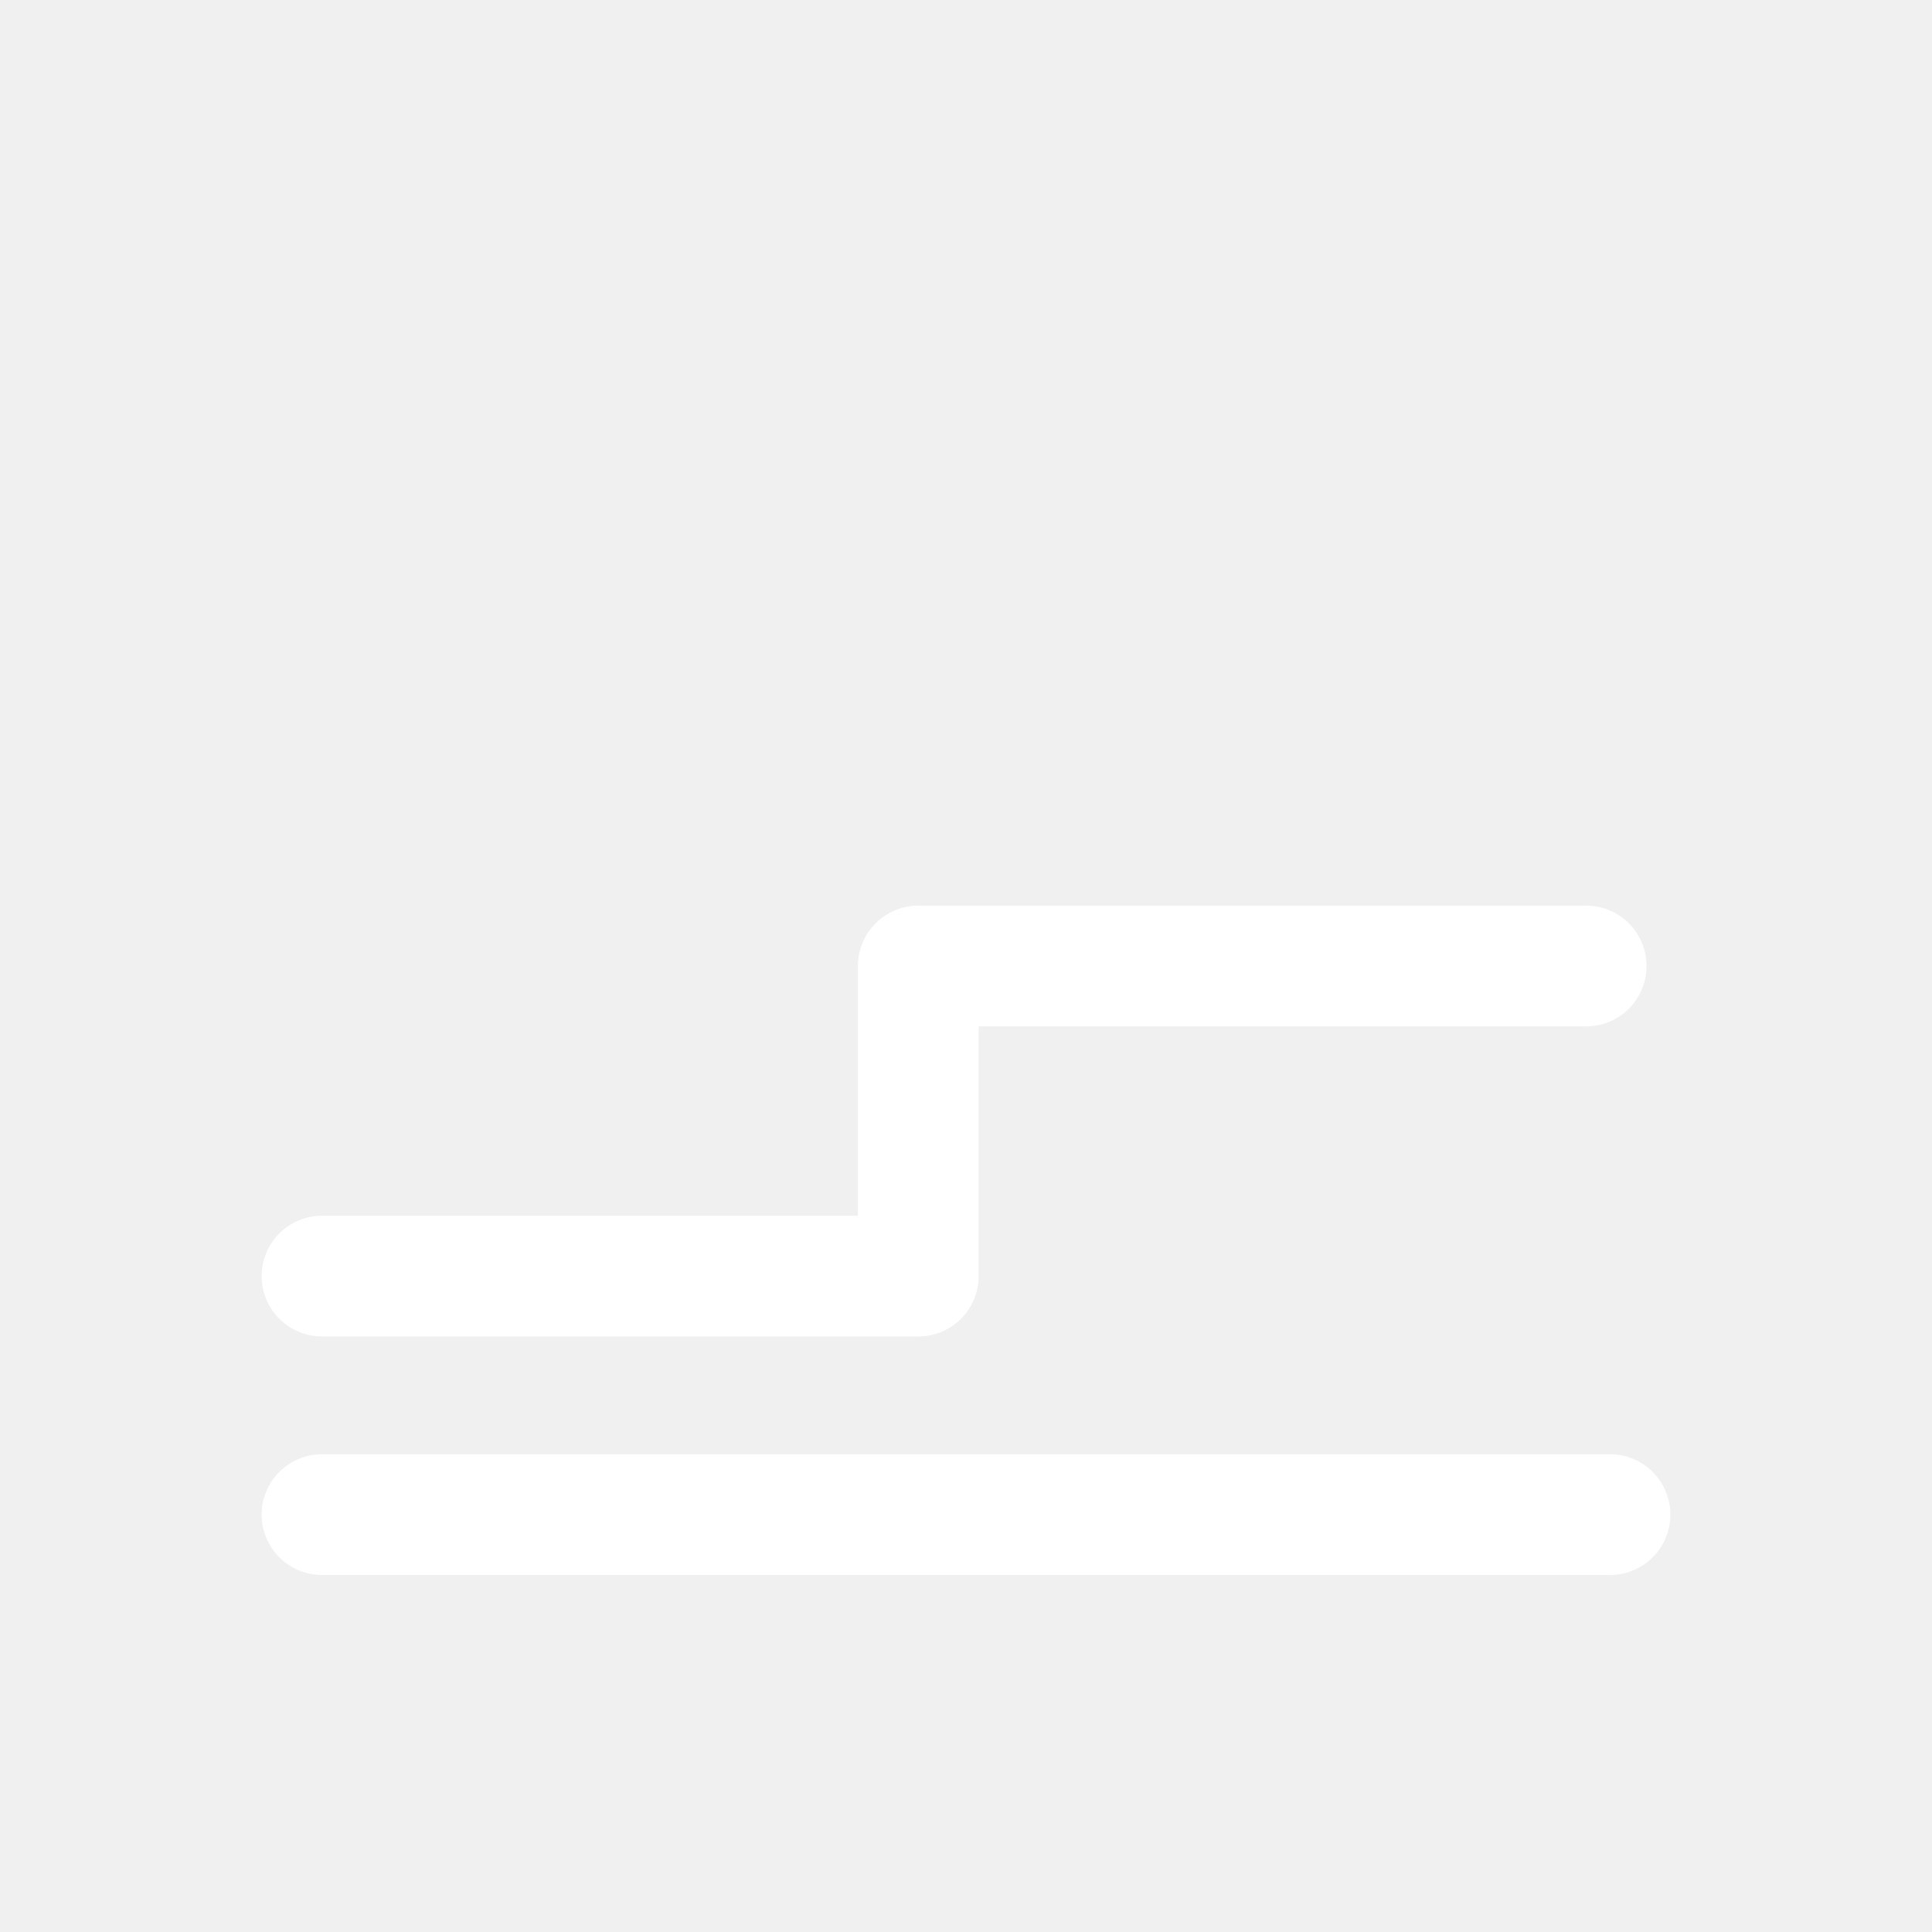
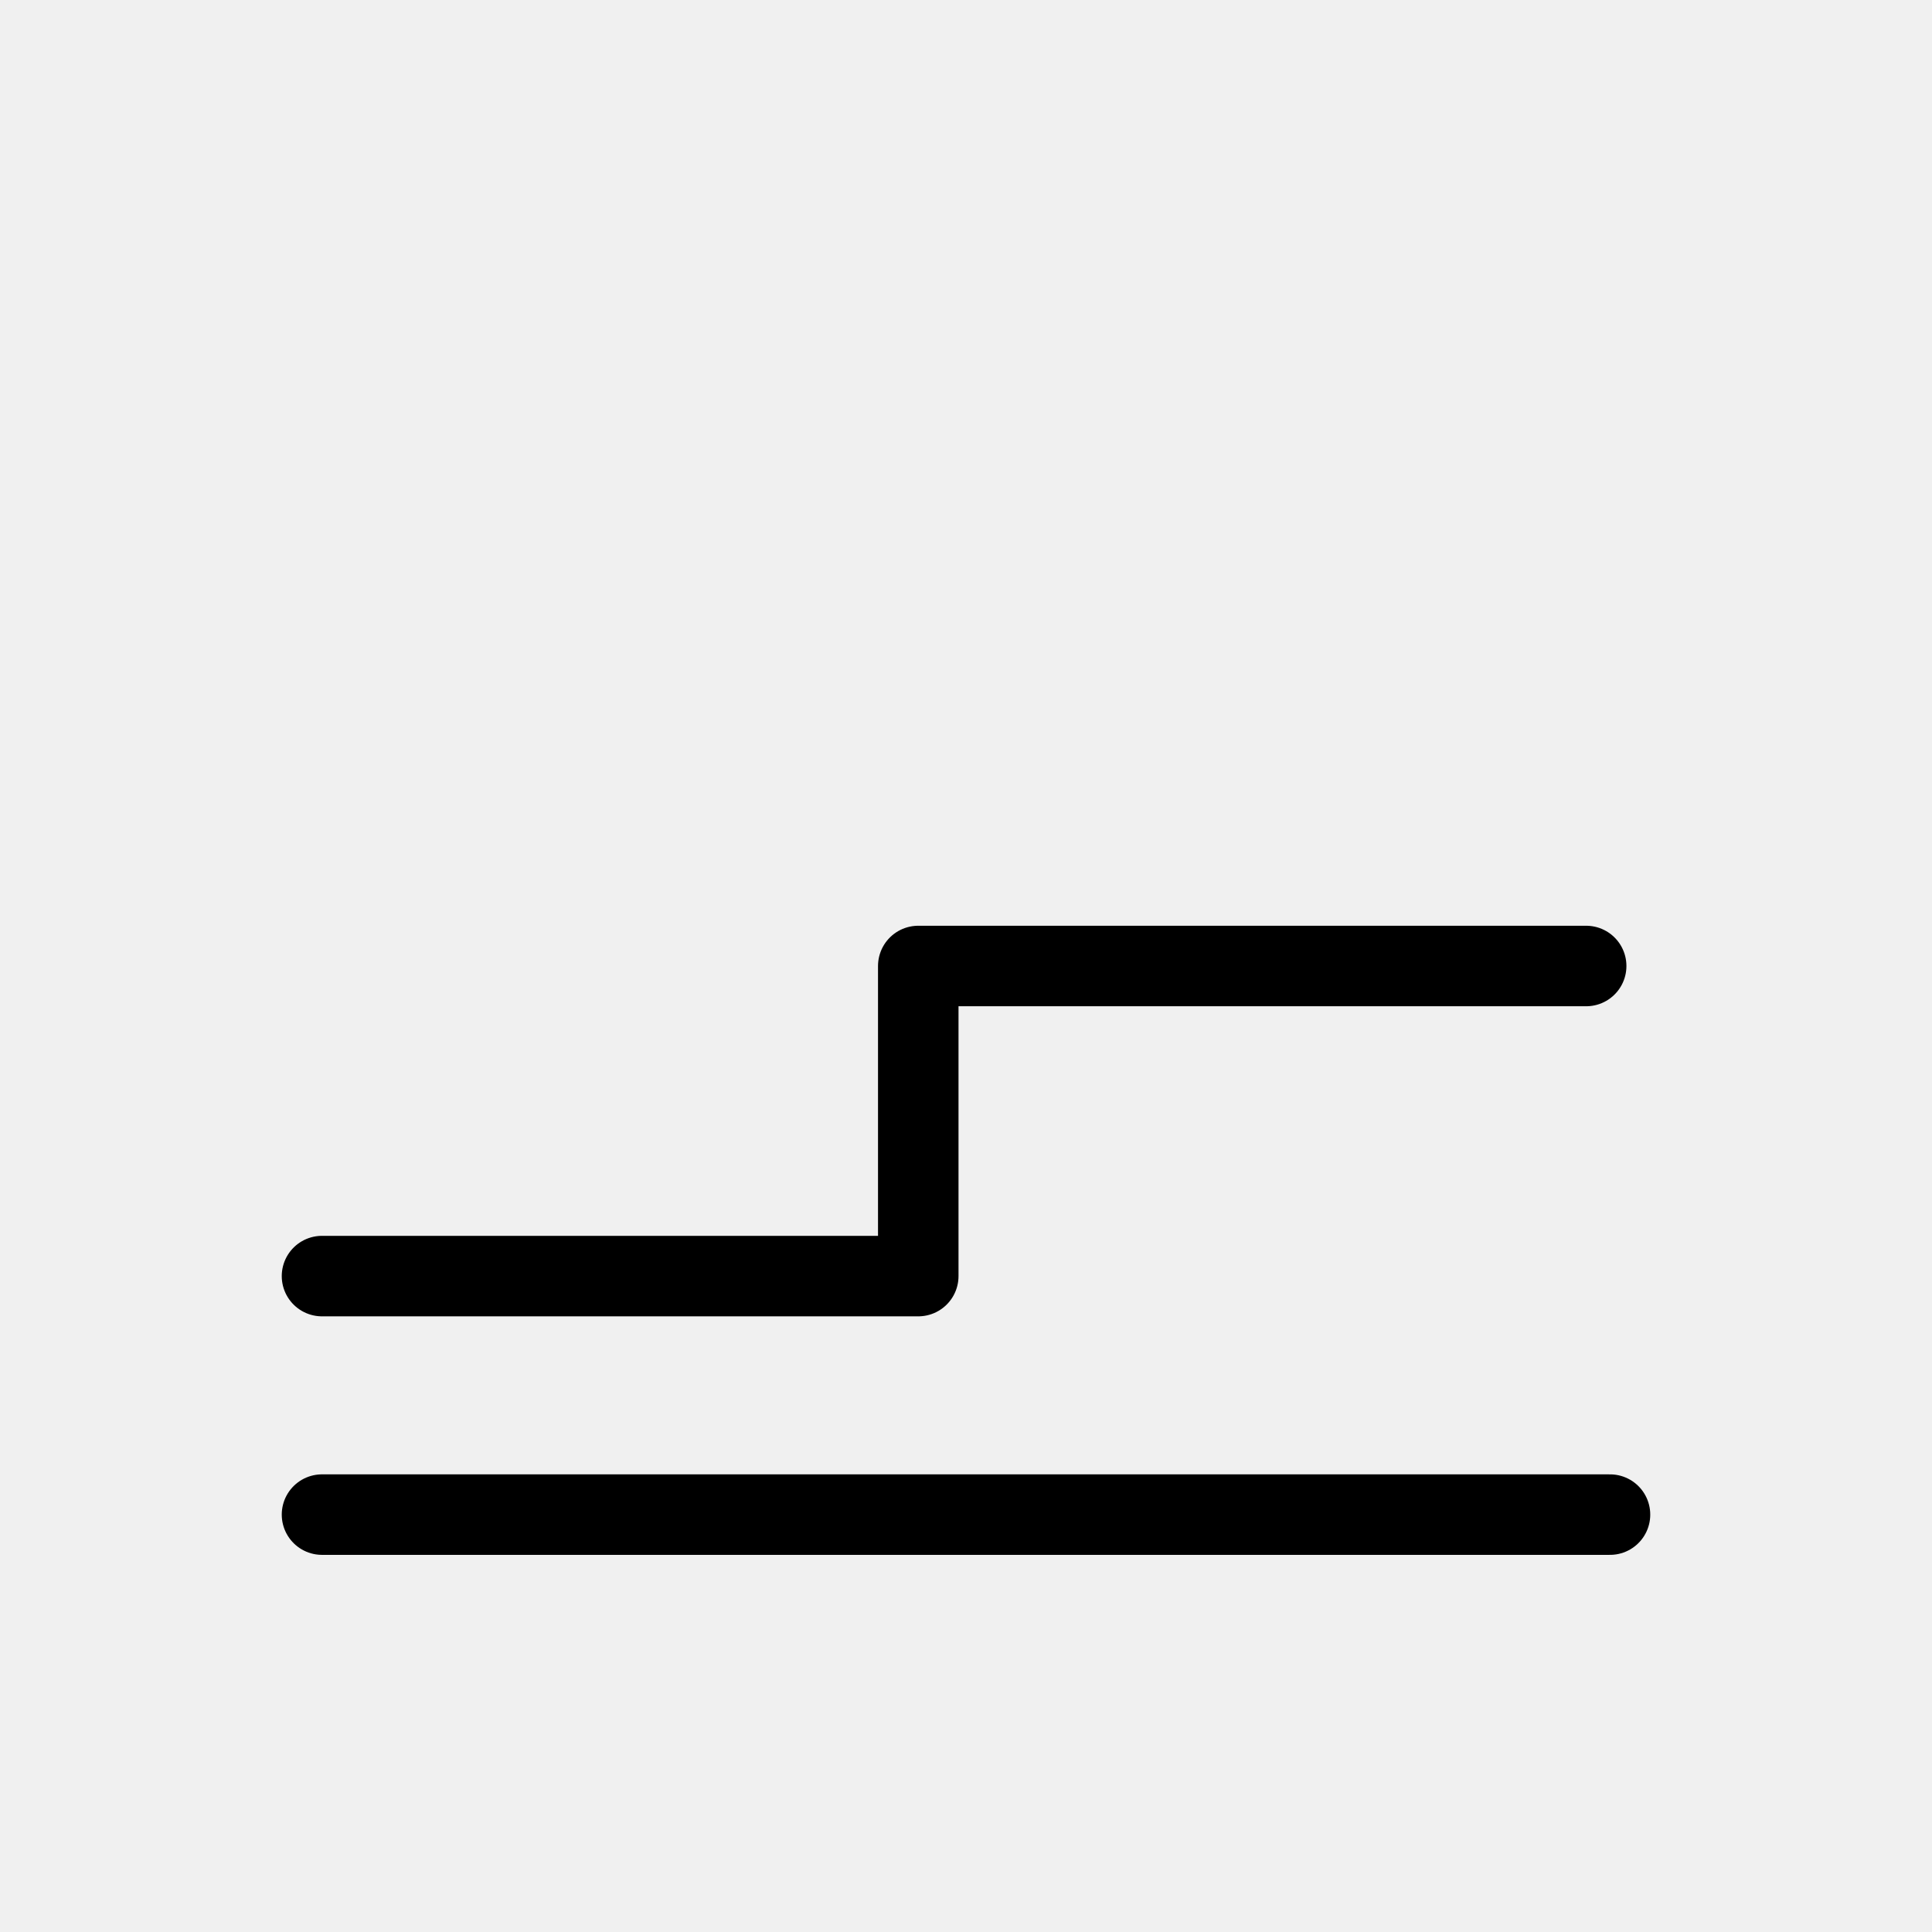
<svg xmlns="http://www.w3.org/2000/svg" width="24" height="24" viewBox="0 0 24 24" fill="none">
-   <path d="M4 18.815H20M4 15.852H11.407V12H19.704" stroke="white" stroke-width="1.5" stroke-linecap="round" stroke-linejoin="round" />
+   <path d="M4 18.815H20M4 15.852H11.407V12H19.704" stroke="currentColor" stroke-width="1" stroke-linecap="round" stroke-linejoin="round" />
</svg>
